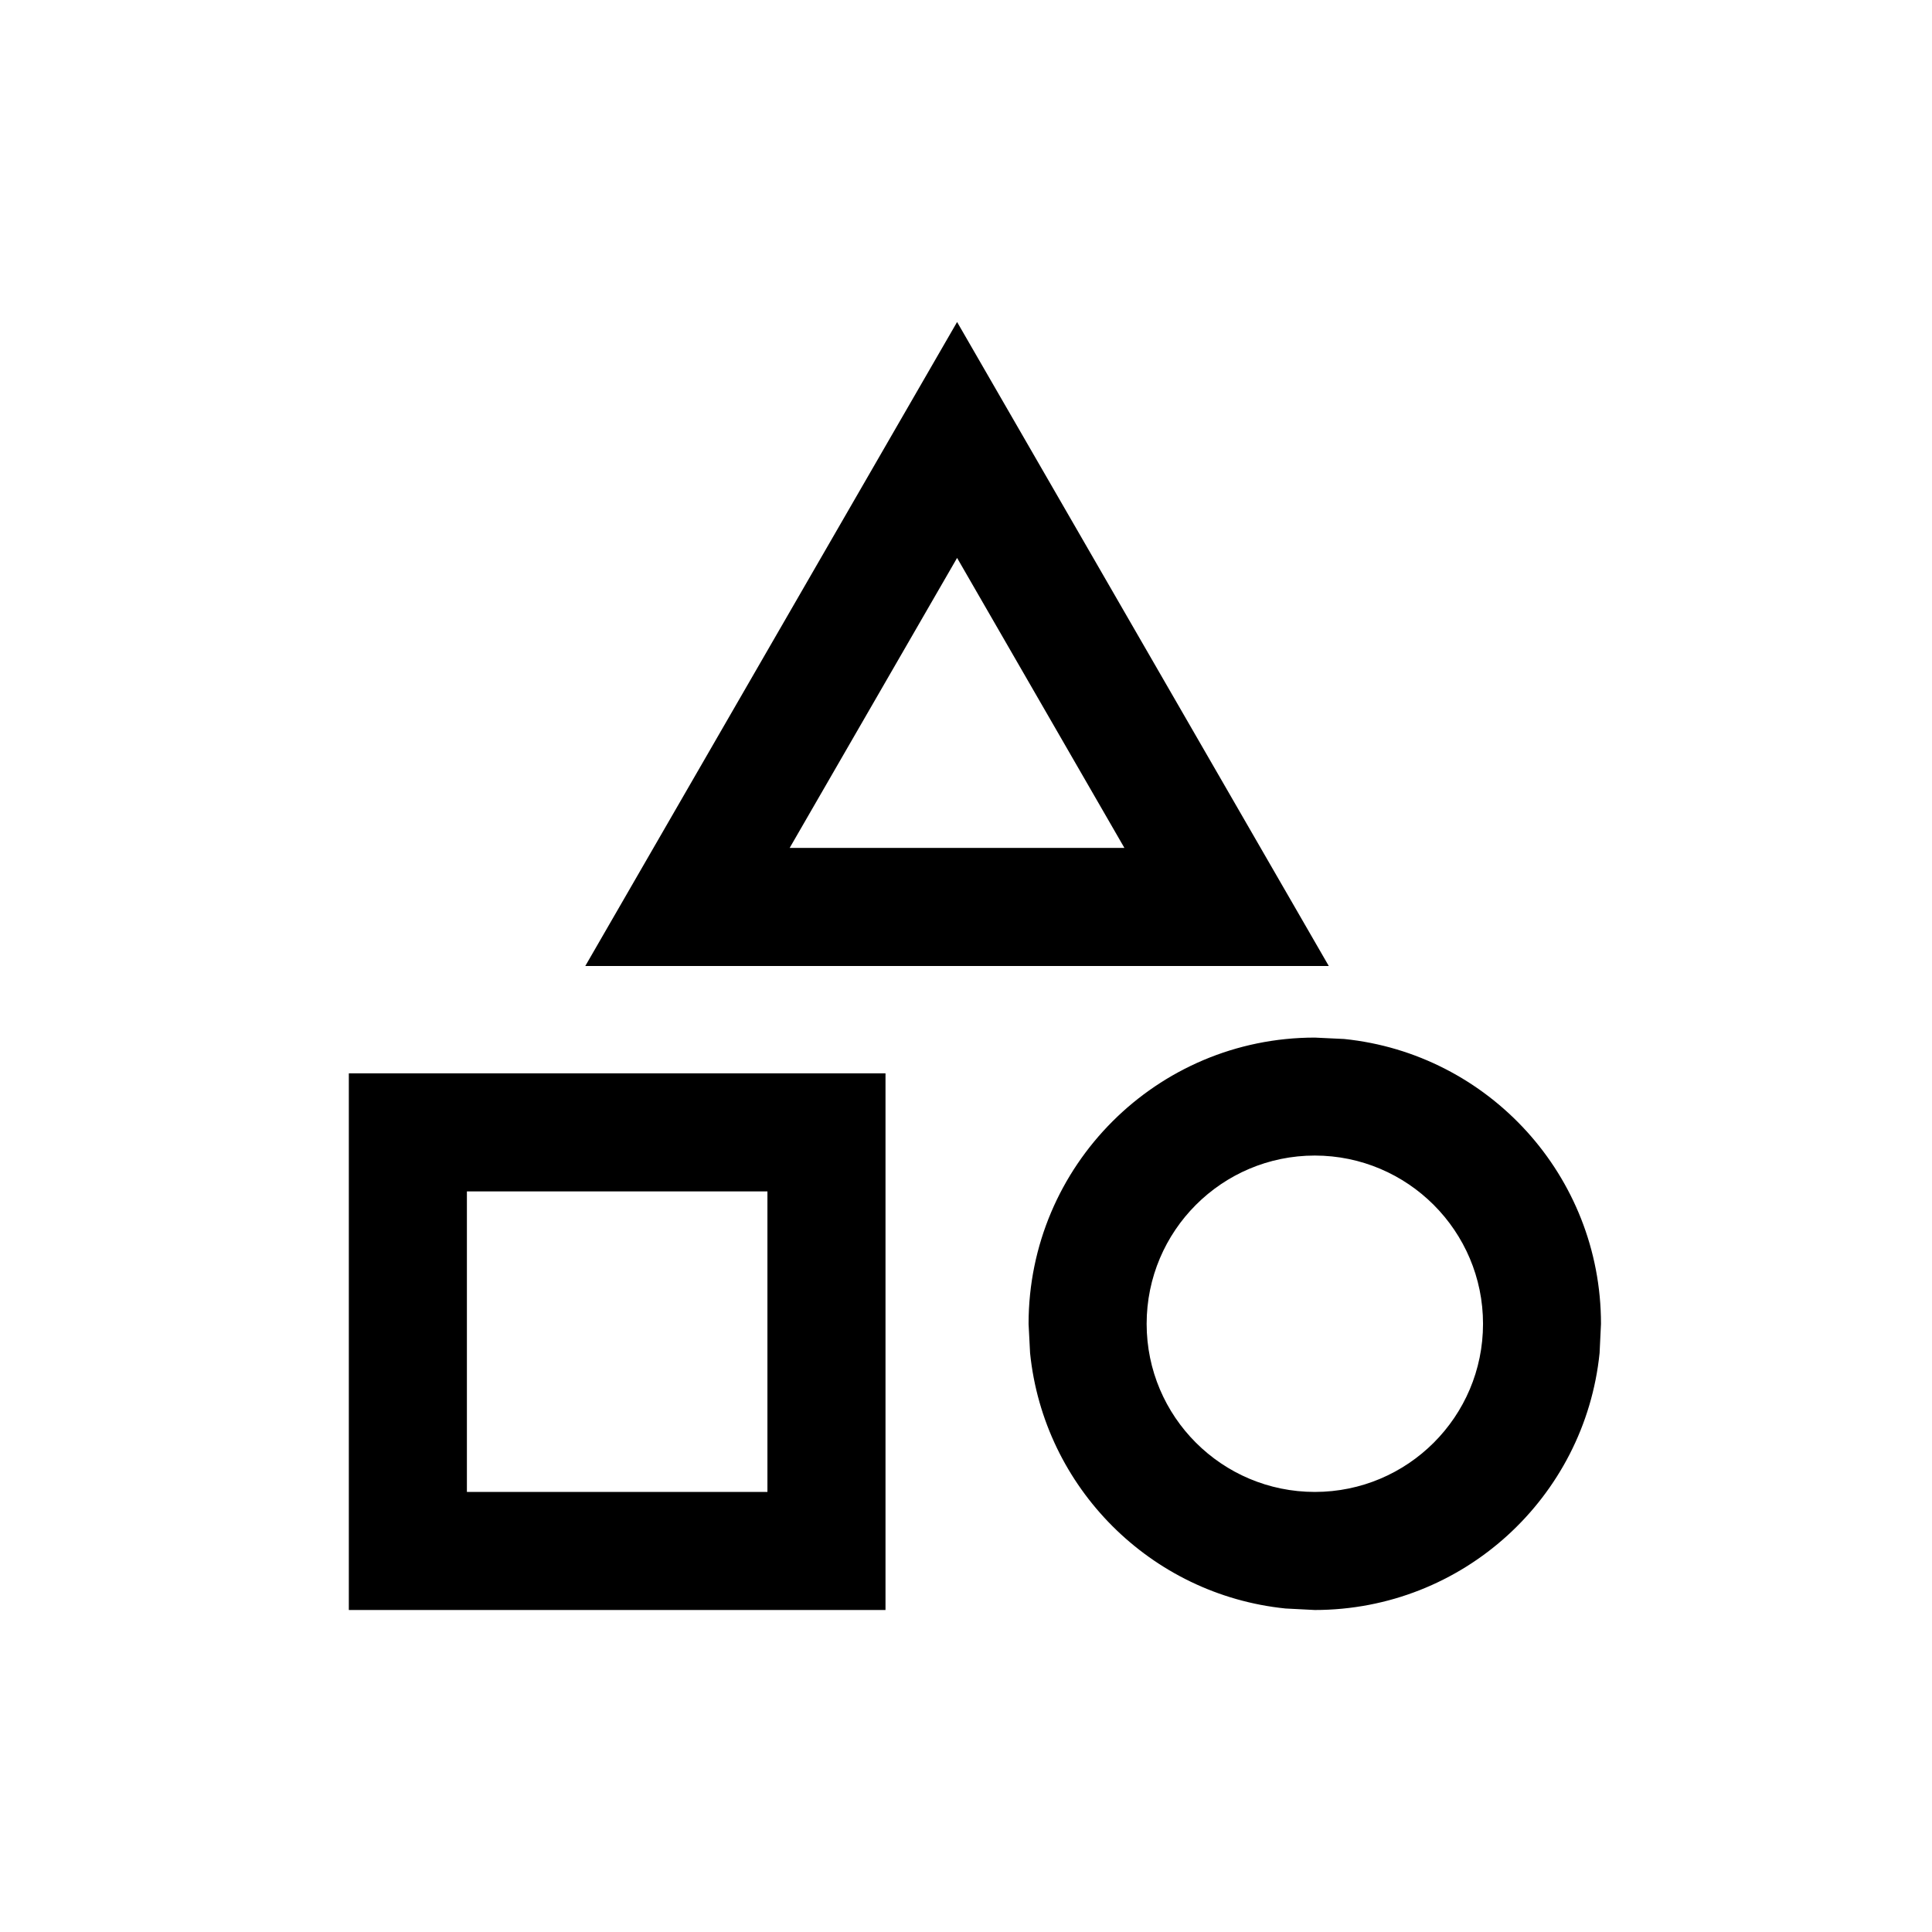
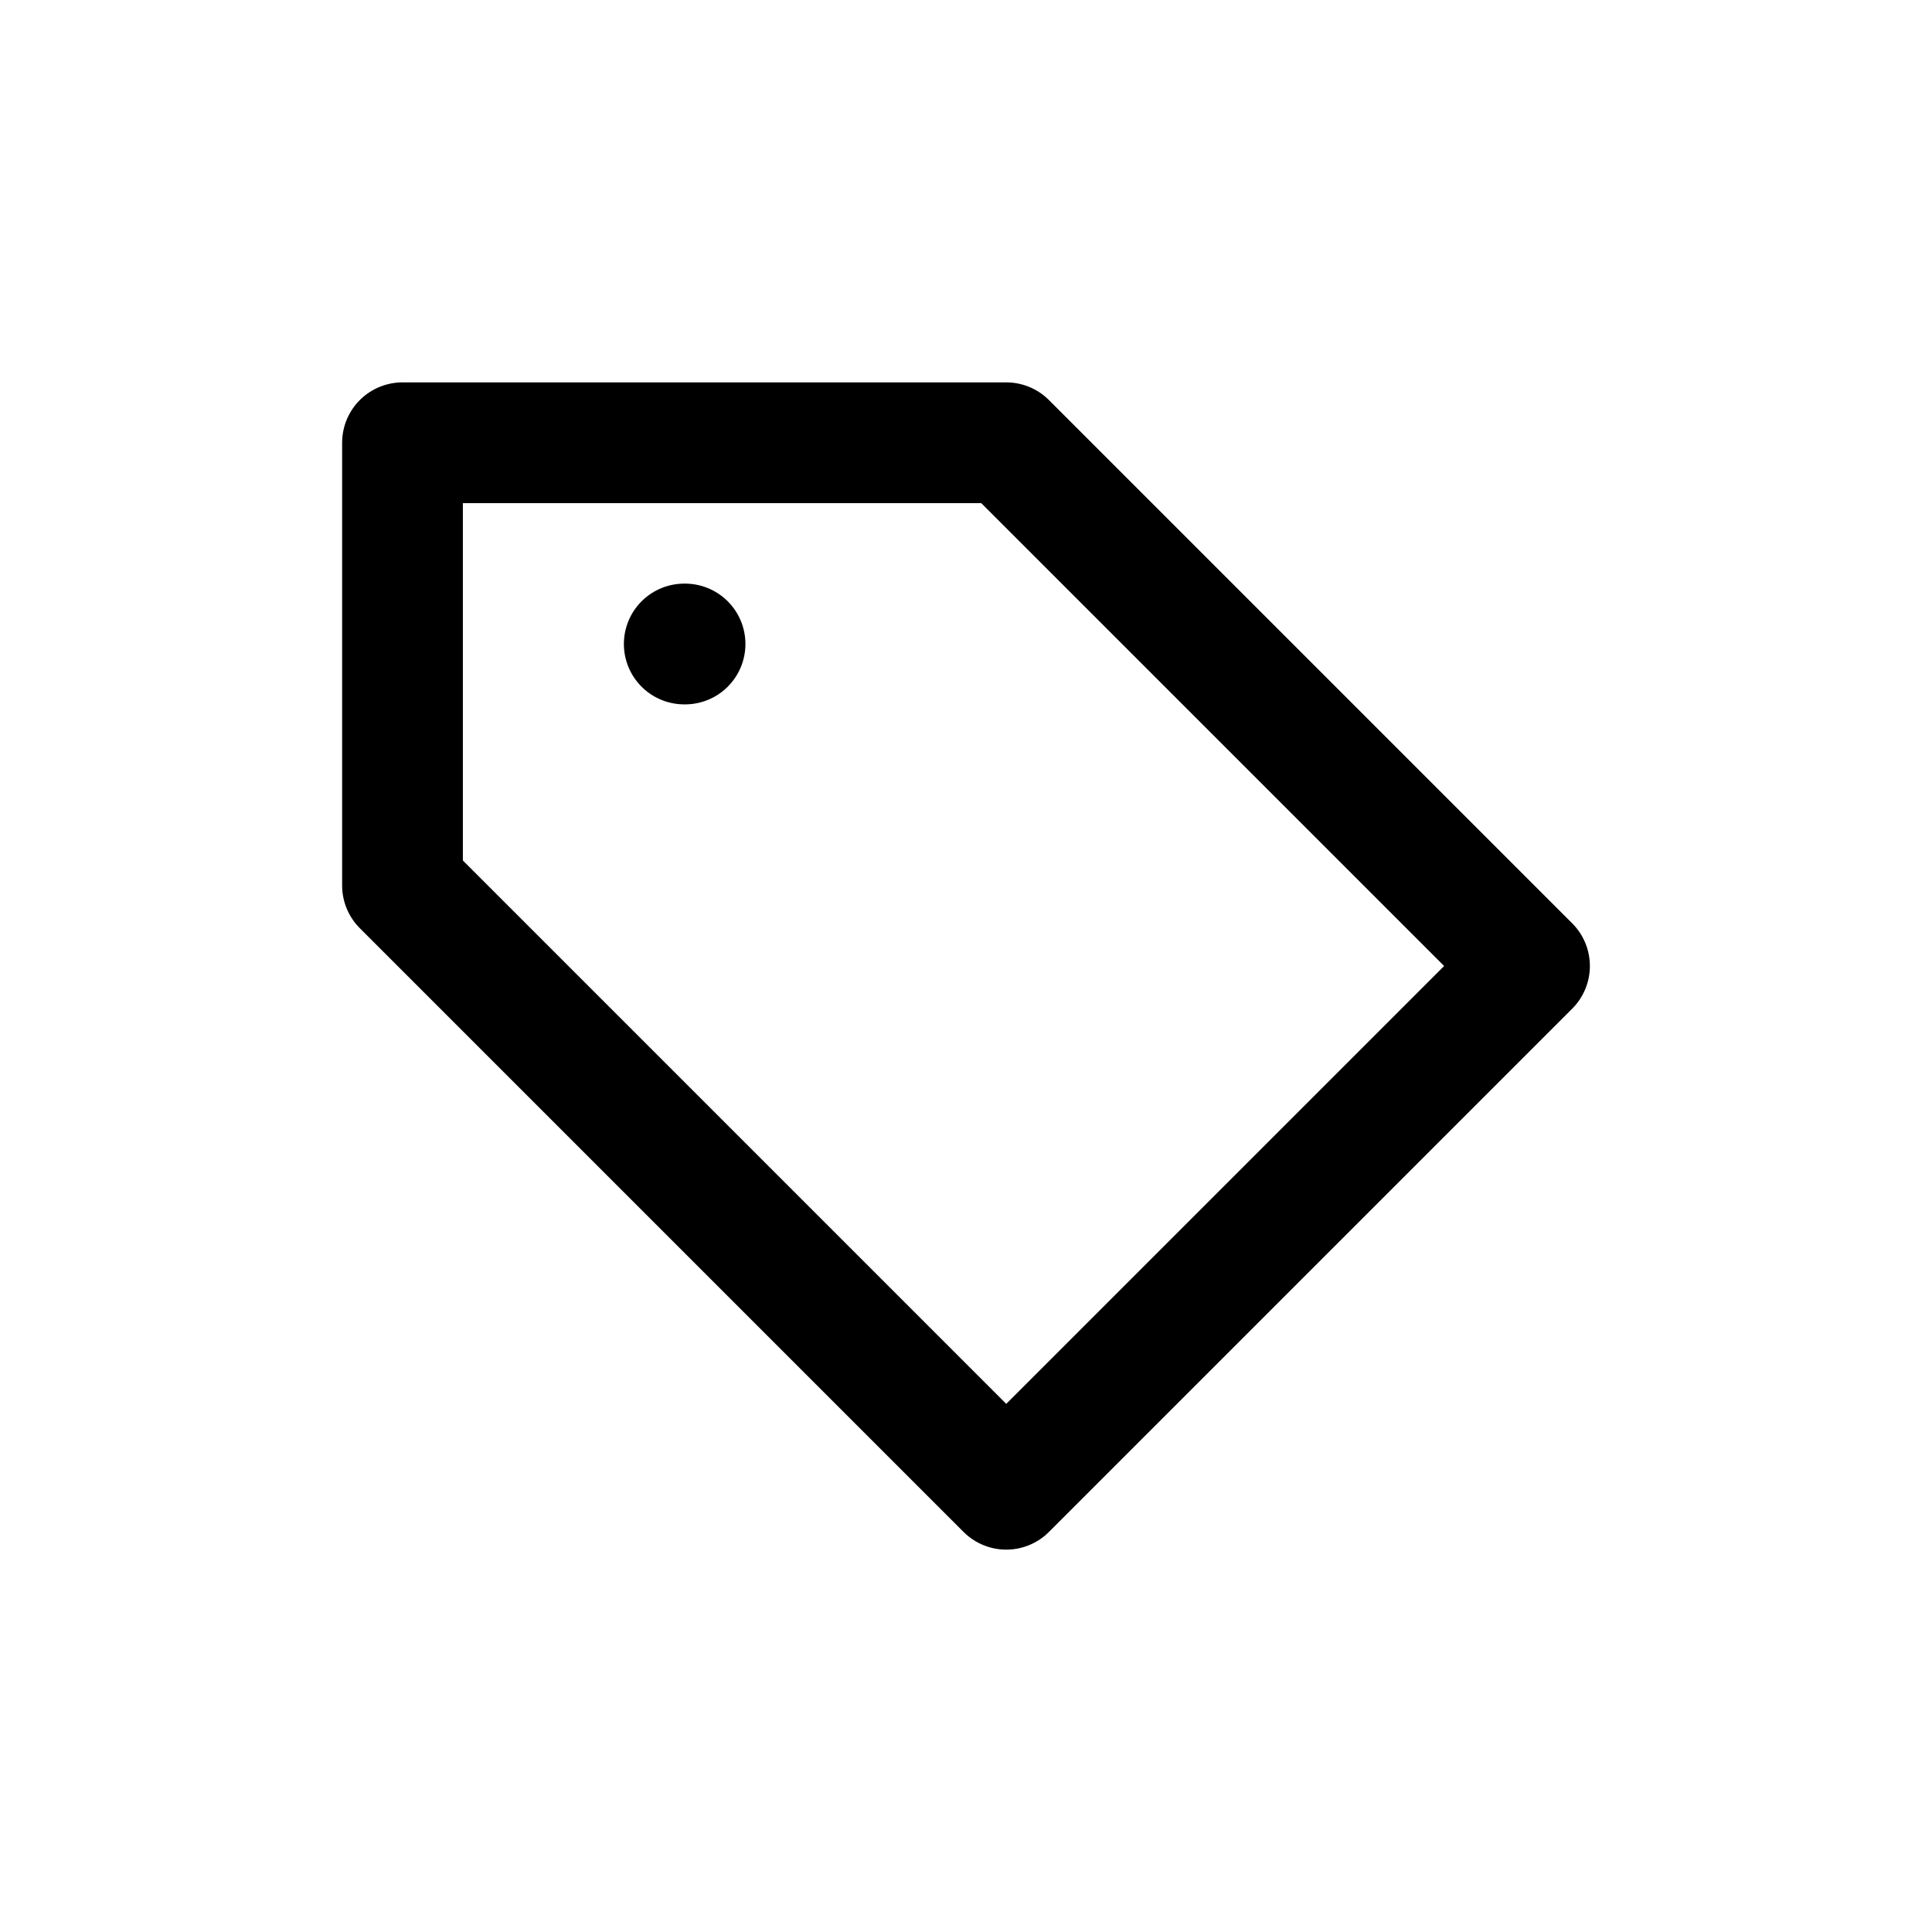
- <svg xmlns="http://www.w3.org/2000/svg" width="18" height="18" viewBox="0 0 18 18" fill="none">
-   <path d="M13.817 12.334C13.817 11.469 13.115 10.767 12.25 10.766C11.385 10.766 10.683 11.468 10.683 12.334C10.683 13.199 11.385 13.9 12.25 13.9V15L11.977 14.986C10.722 14.858 9.725 13.861 9.597 12.606L9.583 12.334C9.583 10.861 10.778 9.667 12.25 9.667L12.523 9.68C13.867 9.817 14.916 10.953 14.916 12.334L14.903 12.606C14.766 13.951 13.631 14.999 12.25 15V13.9C13.115 13.9 13.817 13.199 13.817 12.334Z" fill="currentColor" />
-   <path d="M8.25 10V15H3.25V10H8.25ZM4.35 13.9H7.15V11.1H4.35V13.9Z" fill="currentColor" />
-   <path d="M12.38 9H5.453L8.917 3L12.38 9ZM7.357 7.9H10.476L8.917 5.198L7.357 7.9Z" fill="currentColor" />
+ <svg xmlns="http://www.w3.org/2000/svg" width="24" height="24" viewBox="0 0 24 24" fill="none">
+   <path d="M8.5 8H8.51M5 5.5H12.5L19 12L12.5 18.5L5 11V5.5Z" stroke="currentColor" stroke-width="1.5" stroke-linecap="round" stroke-linejoin="round" />
</svg>
